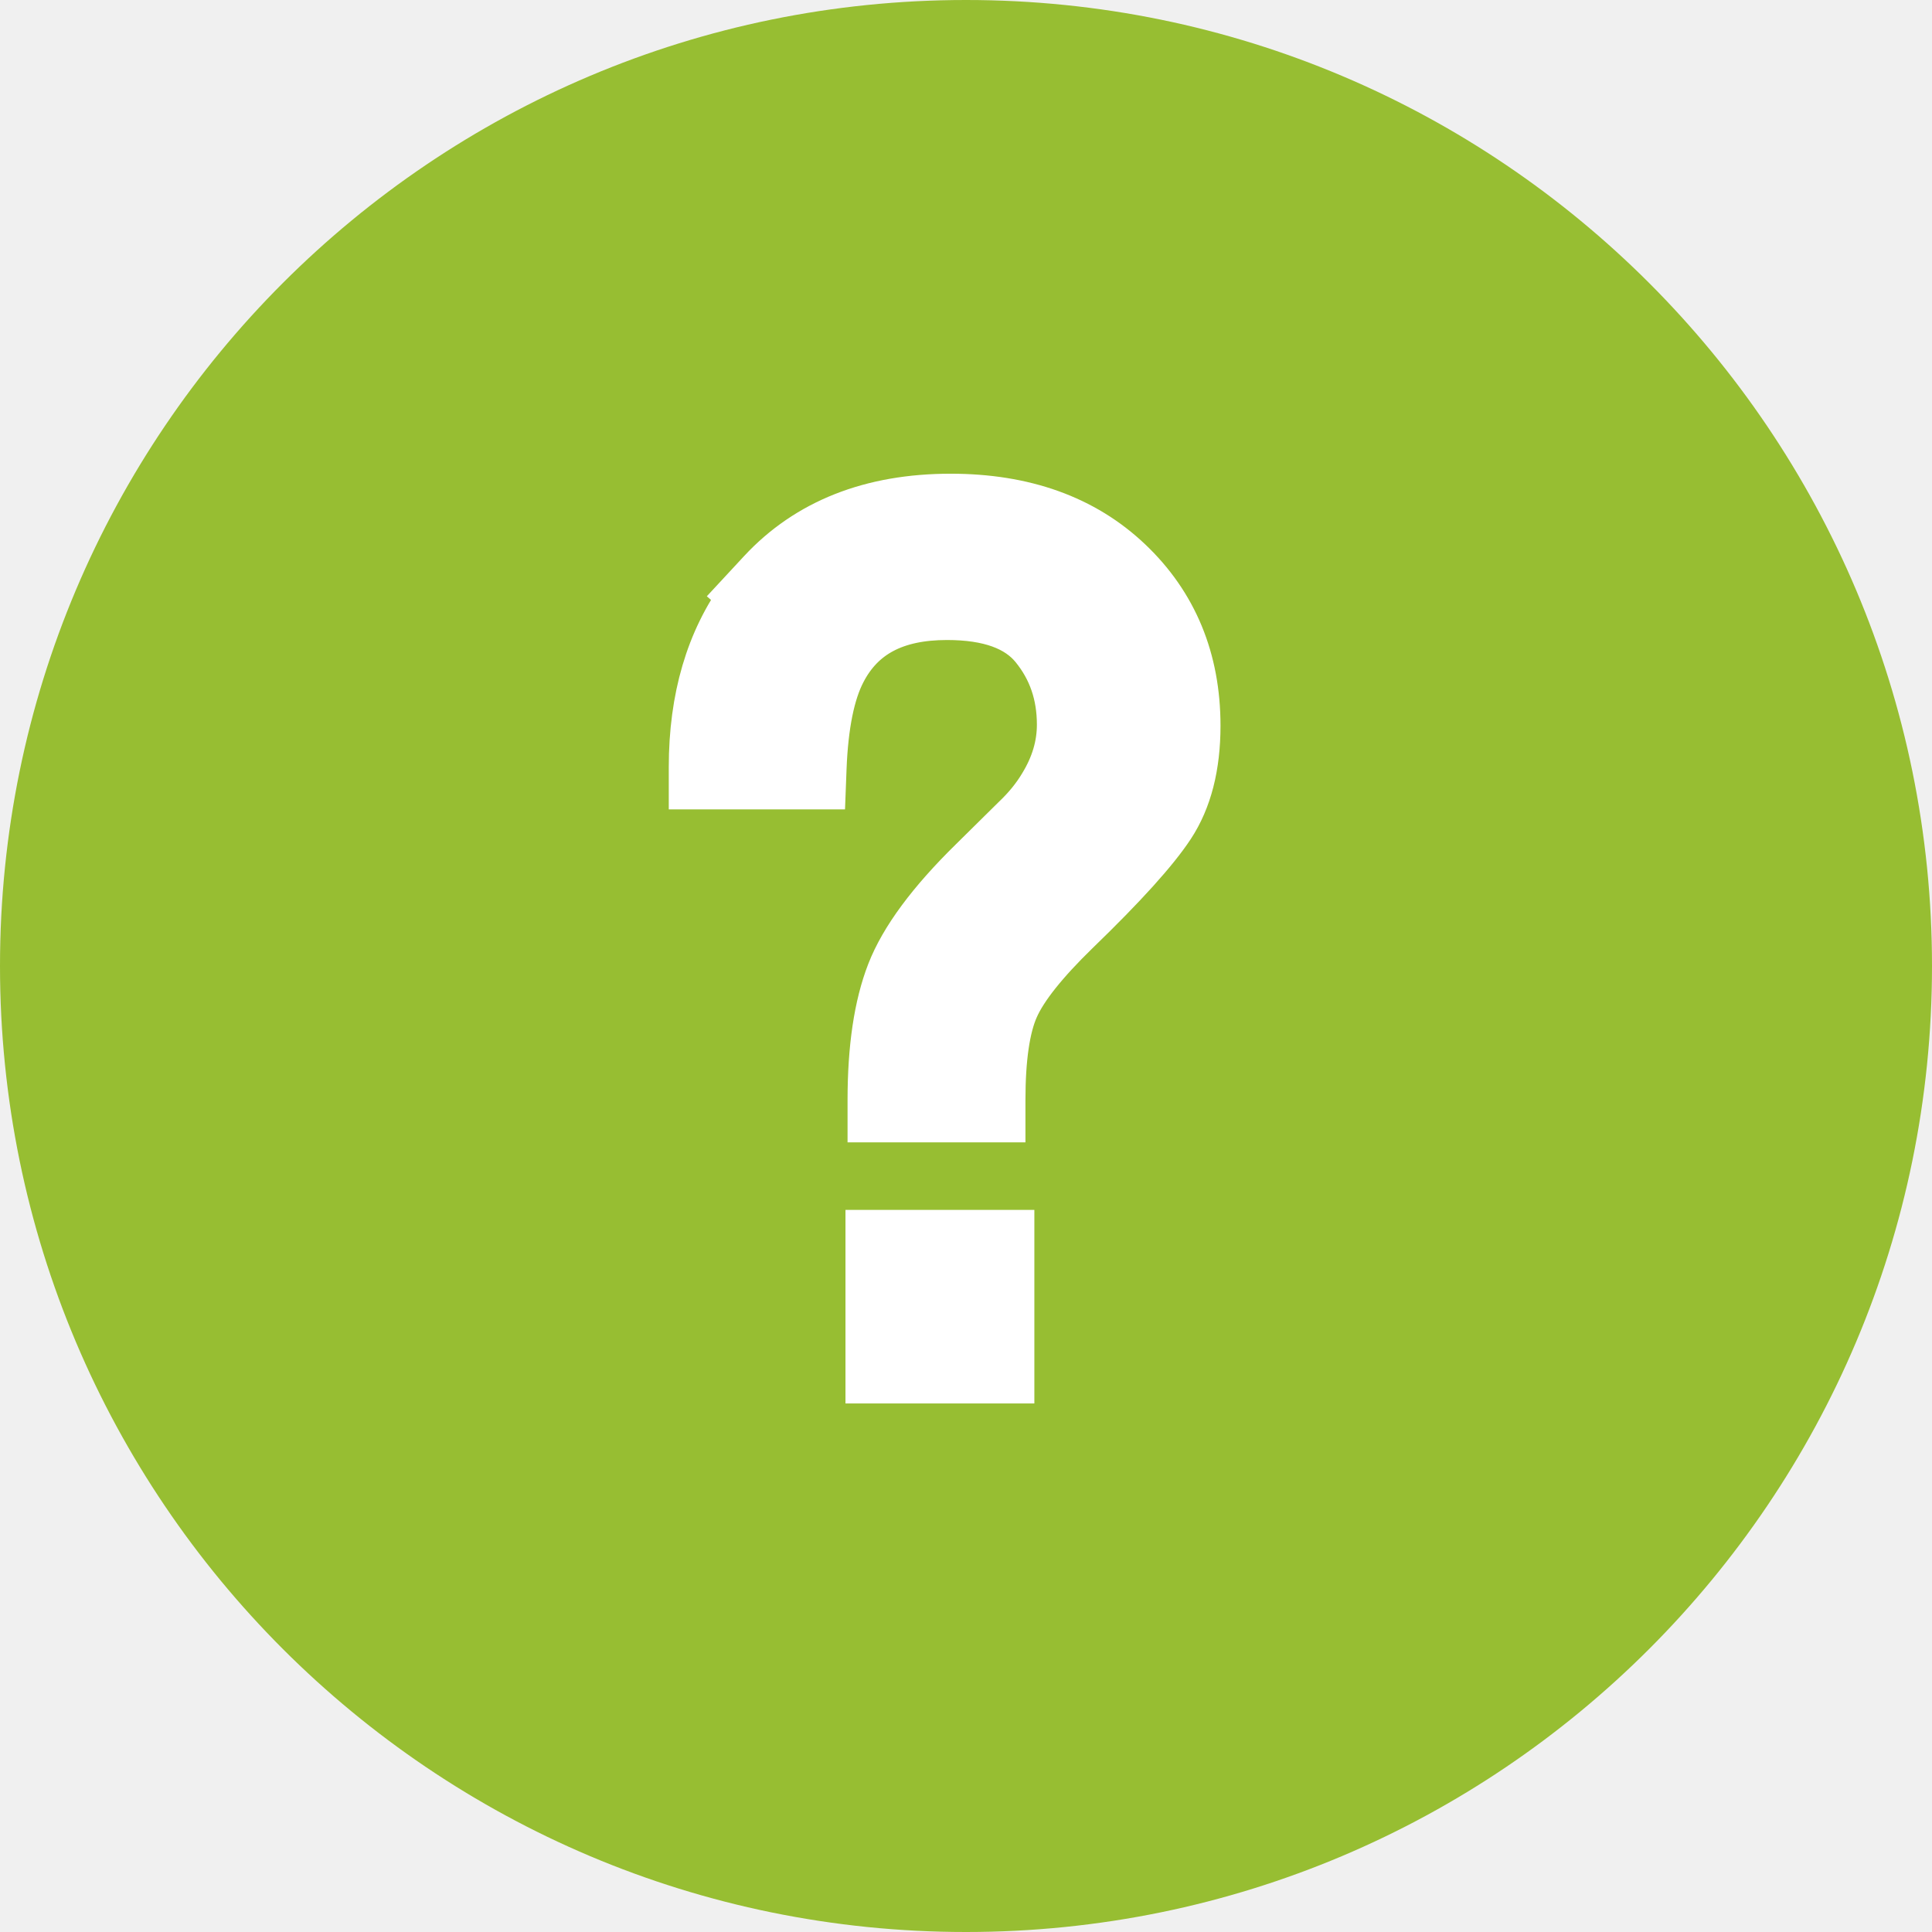
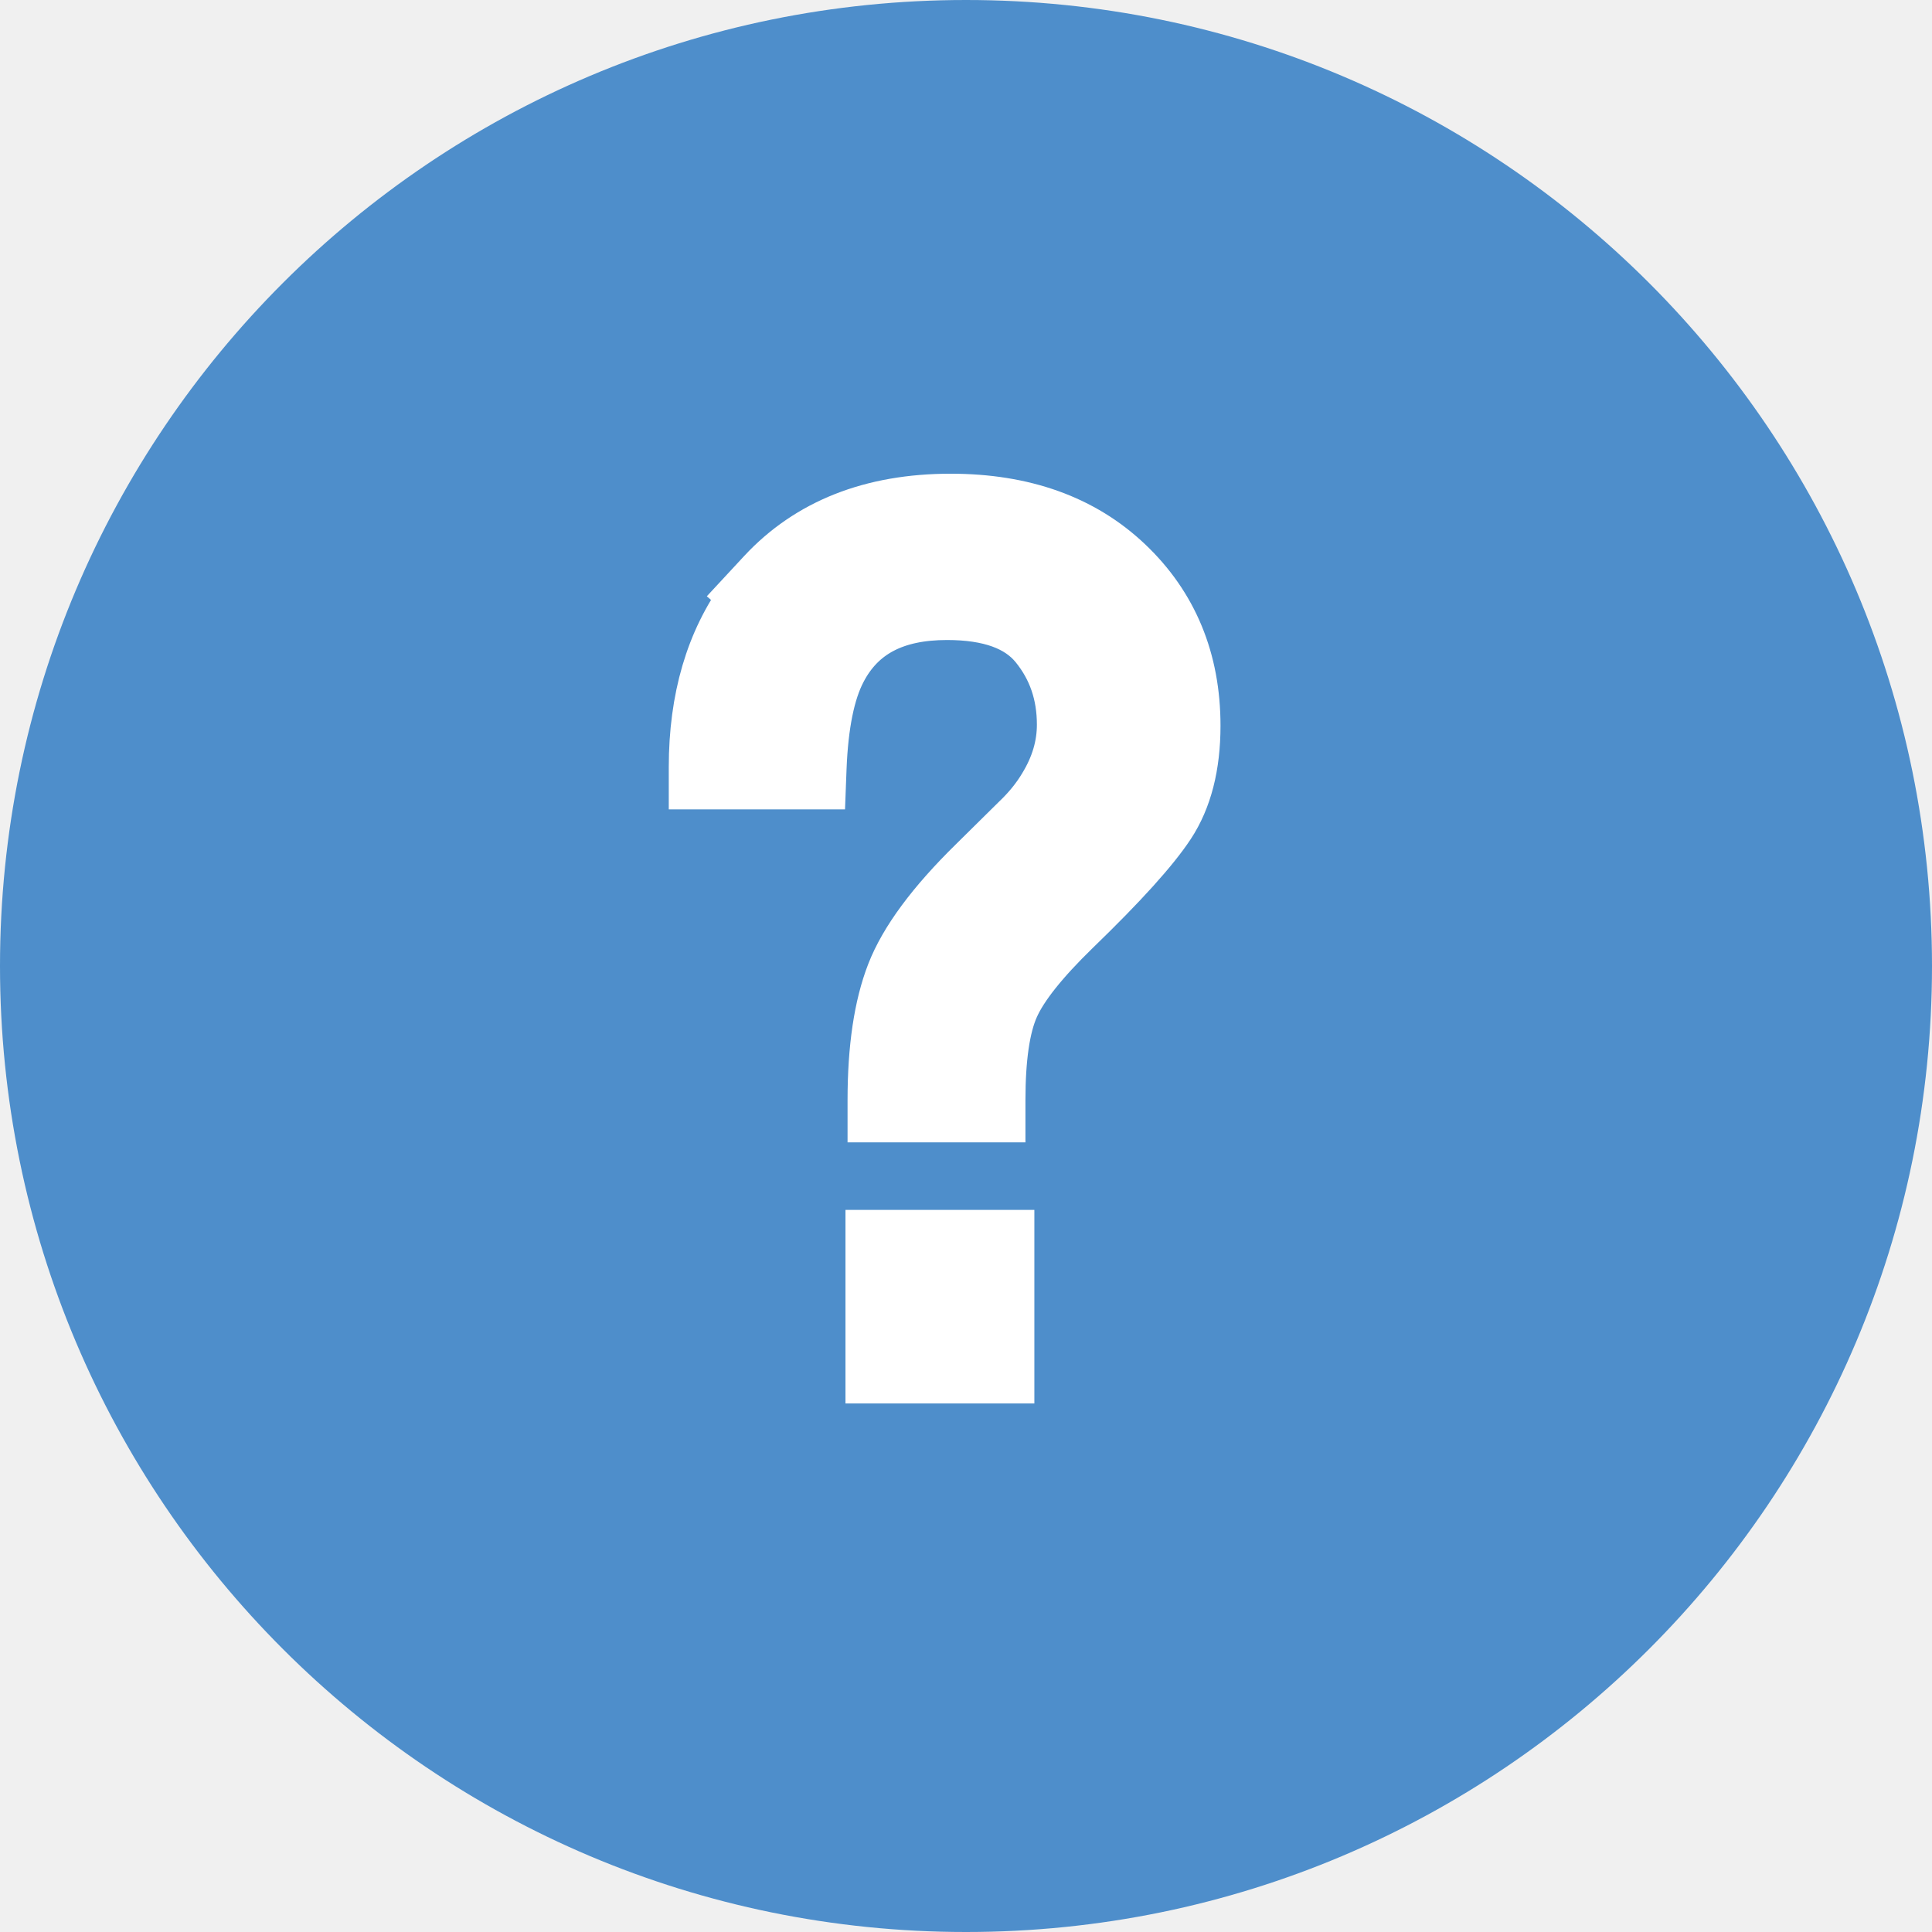
<svg xmlns="http://www.w3.org/2000/svg" width="26" height="26" viewBox="0 0 26 26">
  <g fill="none" fill-rule="nonzero">
-     <path fill="#97BE32" d="M13 26C5.82 26 0 20.18 0 13S5.82 0 13 0s13 5.82 13 13-5.82 13-13 13z" />
+     <path fill="#4e8ecb" d="M13 26C5.82 26 0 20.18 0 13S5.82 0 13 0s13 5.82 13 13-5.82 13-13 13z" />
    <path fill="#FFF" stroke="#FFF" stroke-width=".7" d="M13.57 16.632v1.905h-1.842v-1.905h1.842zm-3.556-8.634l.255-.275c.618-.666 1.464-.998 2.525-.998.98 0 1.776.284 2.376.854.602.571.905 1.305.905 2.187 0 .539-.113.985-.343 1.334-.216.328-.637.794-1.27 1.406-.432.42-.71.77-.83 1.043-.12.27-.182.69-.182 1.256v.218h-1.694v-.218c0-.698.084-1.266.255-1.706.173-.445.54-.94 1.102-1.491l.568-.561c.155-.147.278-.298.373-.457.167-.272.25-.55.25-.838 0-.411-.121-.762-.364-1.061-.229-.282-.621-.428-1.196-.428-.708 0-1.174.25-1.436.758-.152.291-.242.73-.265 1.311l-.008.21H9.35v-.218c0-.92.226-1.693.68-2.312l-.016-.014z" />
  </g>
</svg>
